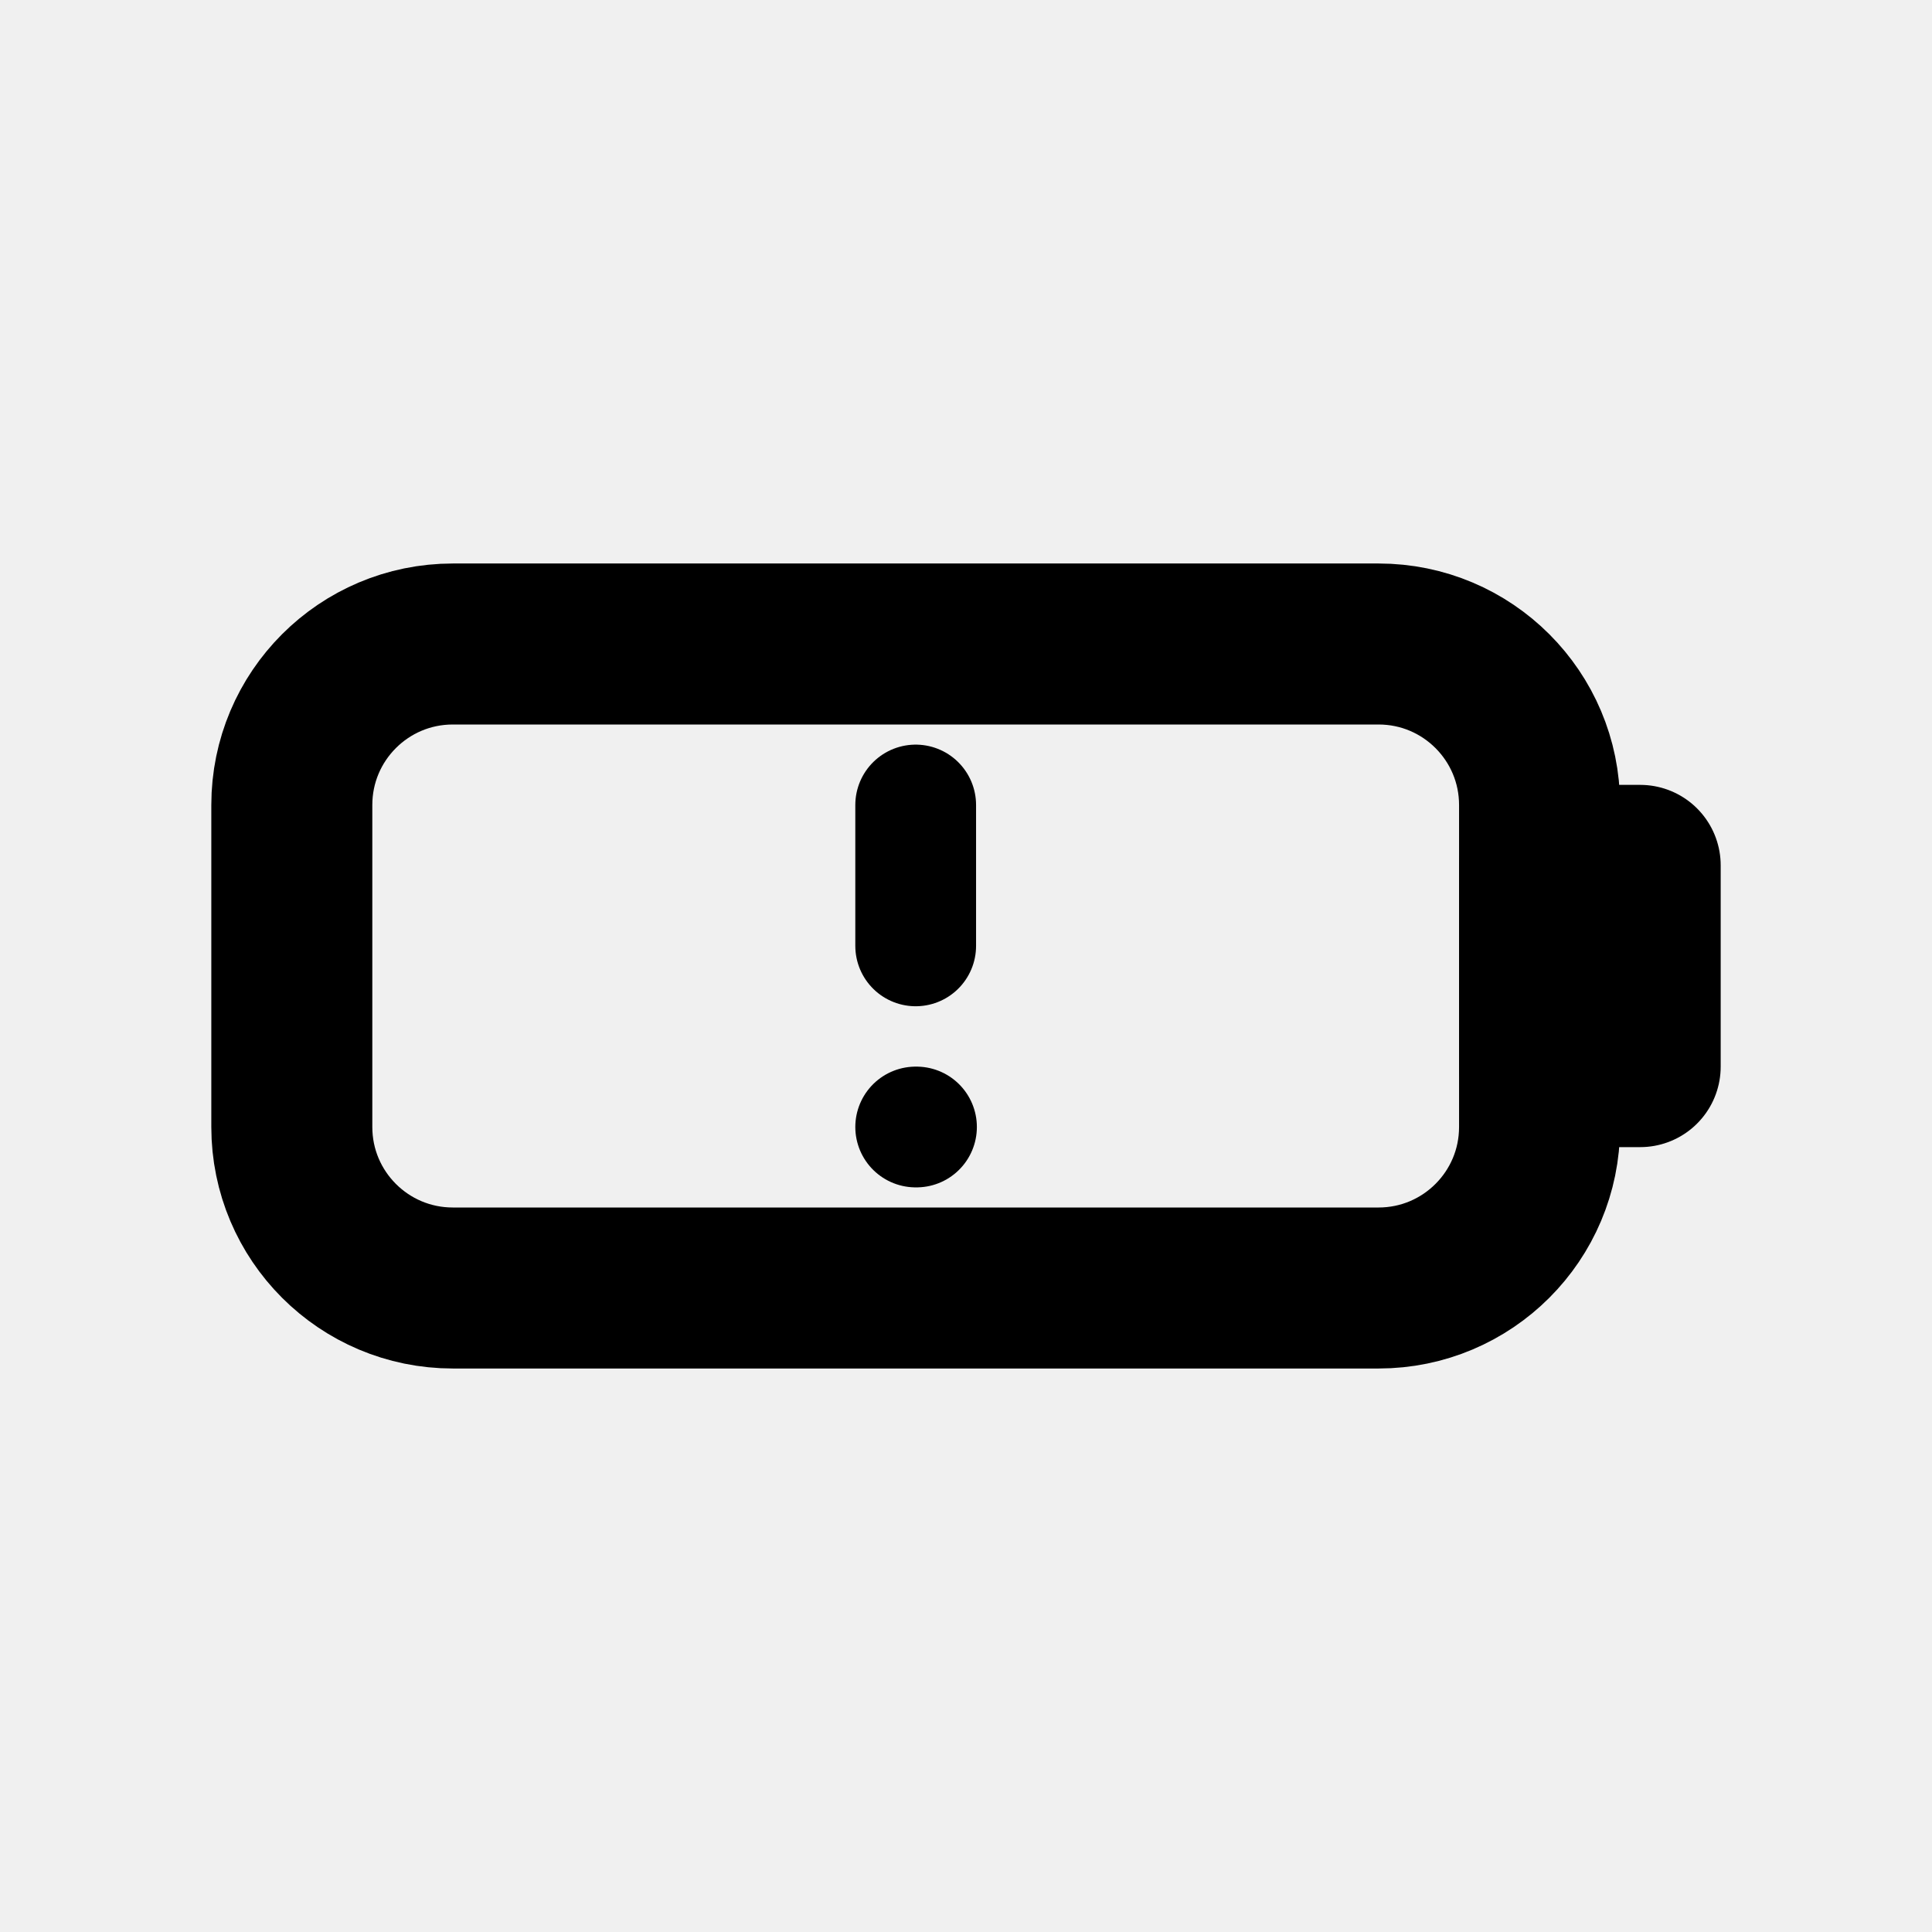
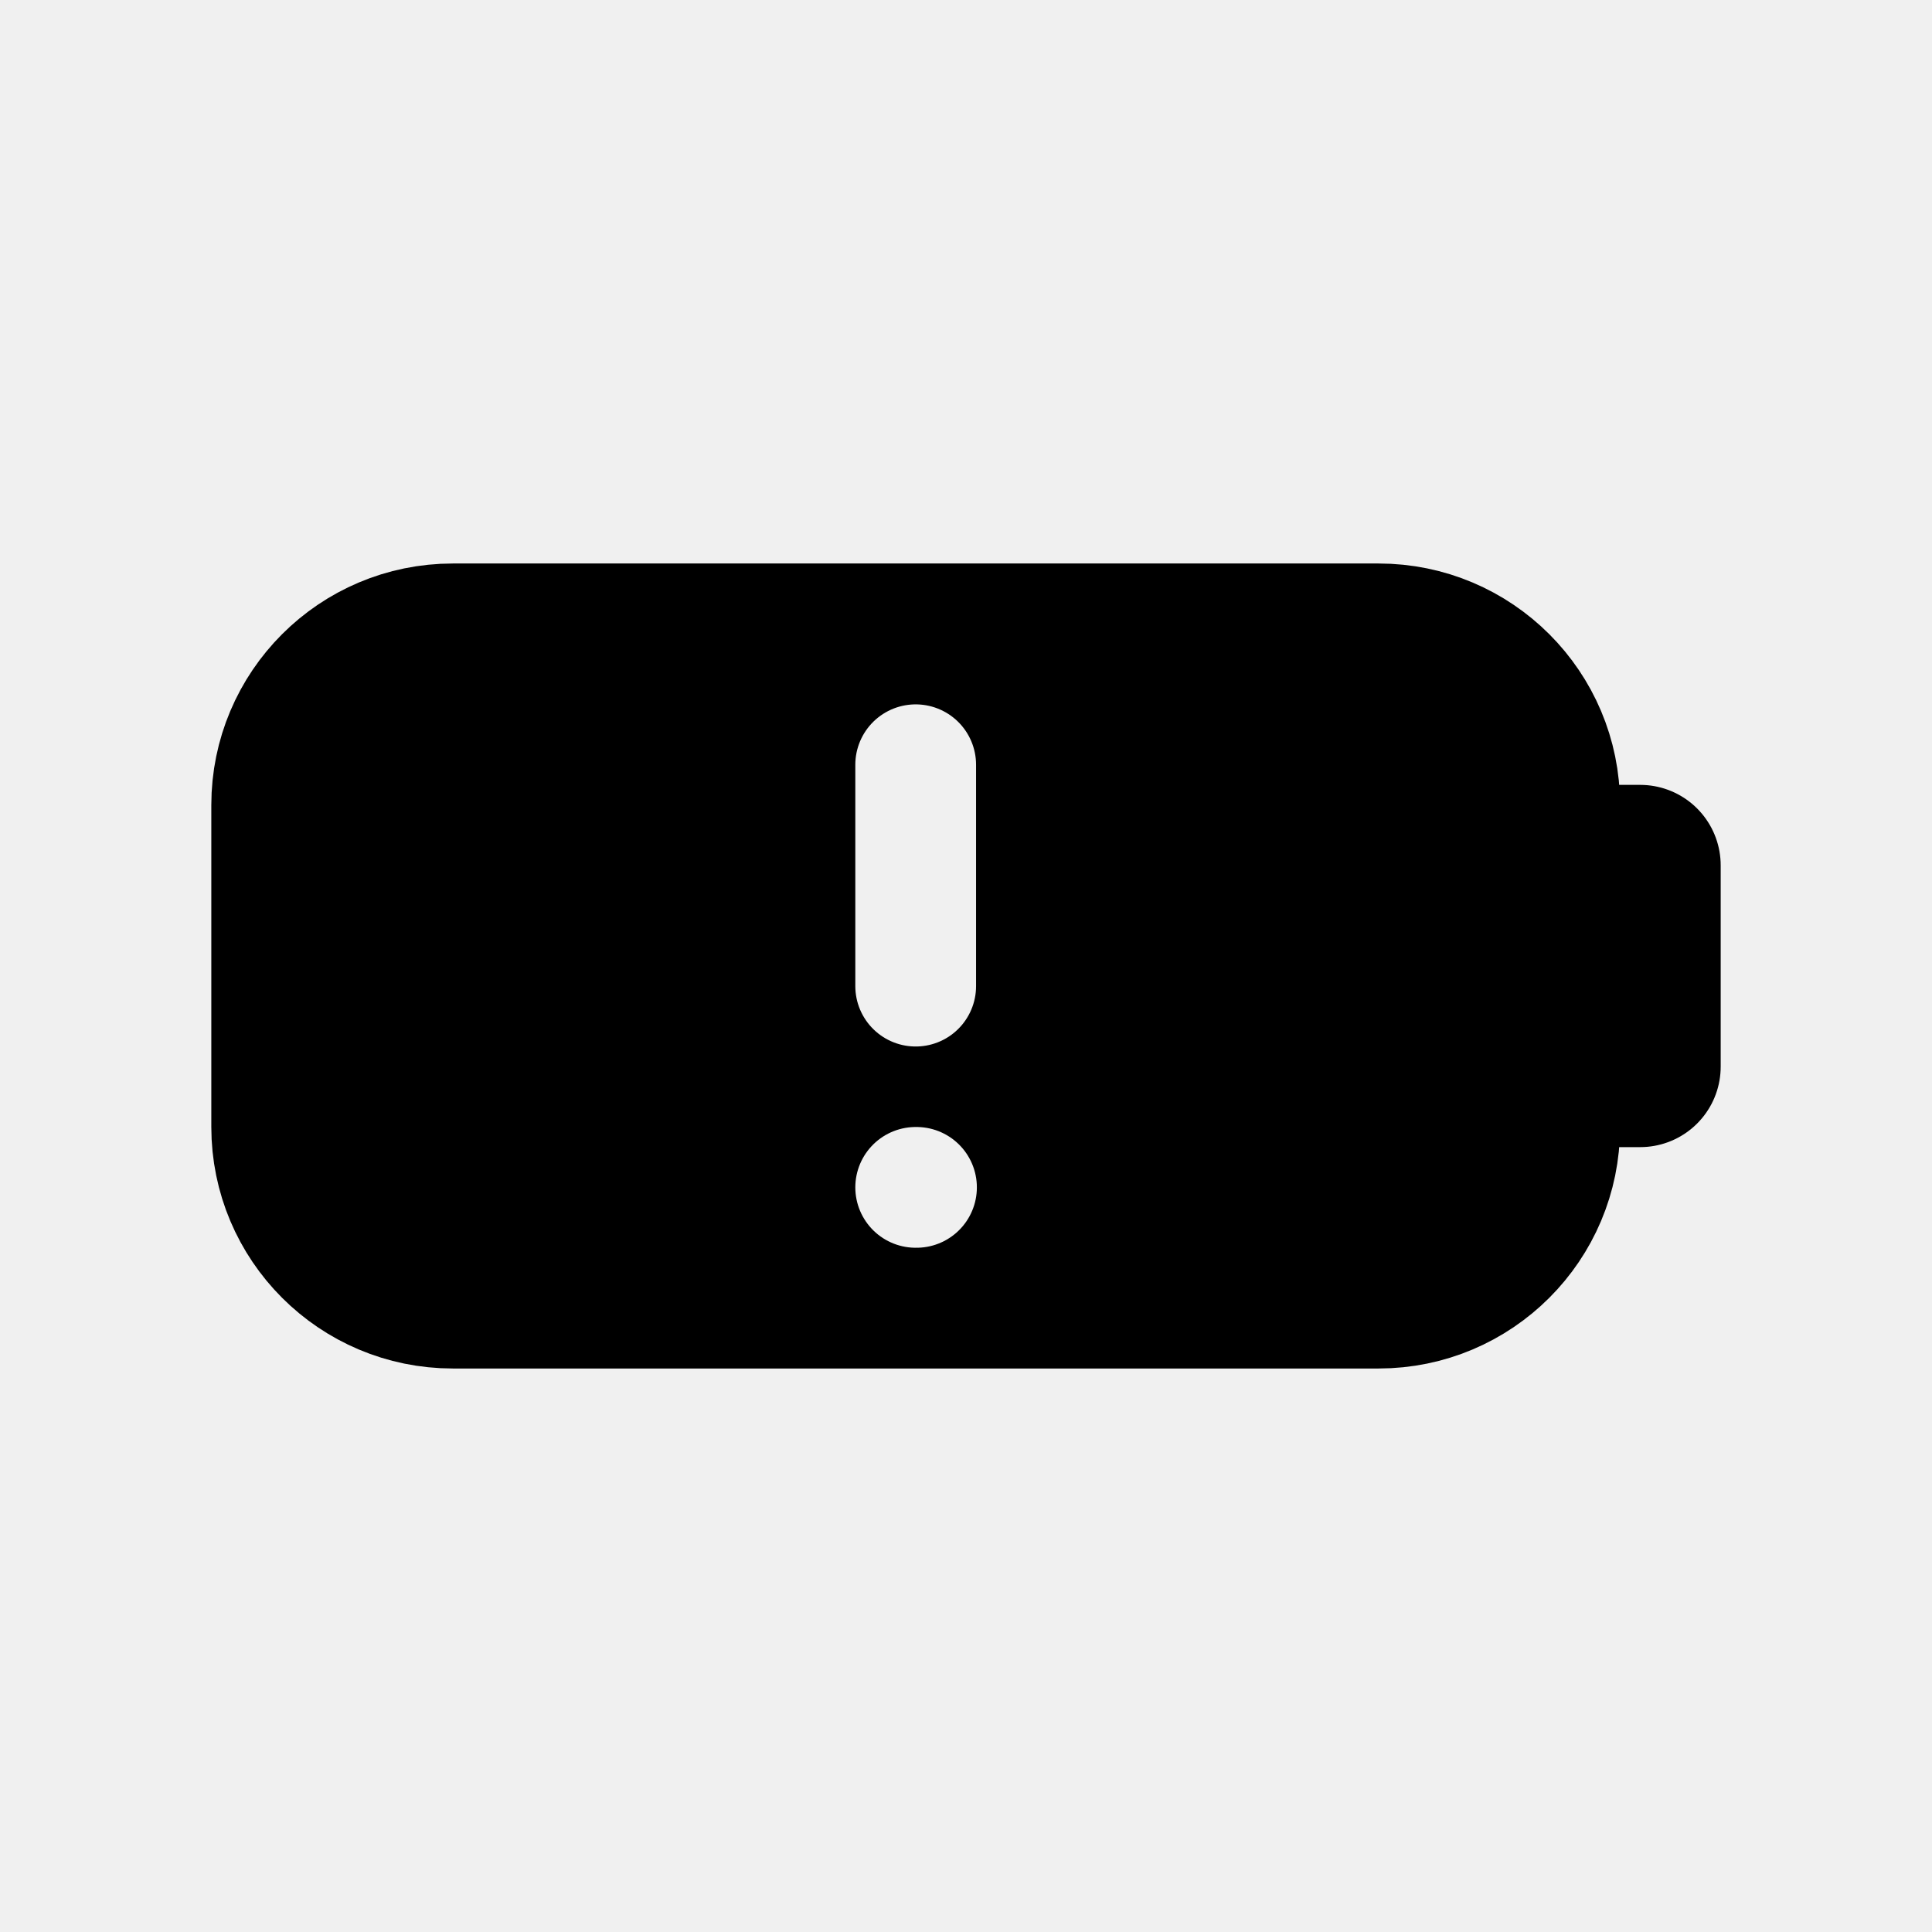
<svg xmlns="http://www.w3.org/2000/svg" width="24" height="24" viewBox="0 0 24 24" fill="none" stroke="currentColor" stroke-width="2" stroke-linecap="round" stroke-linejoin="round">
-   <rect x="3.625" y="8" width="15.5" height="8" rx="2" />
+   <defs>
+     <mask id="alerta" maskUnits="userSpaceOnUse" x="0" y="0" width="24" height="24">
+       <rect width="24" height="24" fill="white" stroke="none" />
+       <path d="M11.375 9.5v2.75" stroke="black" stroke-width="1.5" />
+       <path d="M11.375 14.75h.01" stroke="black" stroke-width="1.5" />
+     </mask>
+   </defs>
+   <rect x="3.625" y="8" width="15.5" height="8" rx="2" fill="currentColor" mask="url(#alerta)" />
  <path d="M19.125 10.75h1.25v2.5h-1.25z" fill="currentColor" />
-   <path d="M11.375 10v1.75" stroke-width="1.5" />
-   <path d="M11.375 14h.01" stroke-width="1.5" />
</svg>
